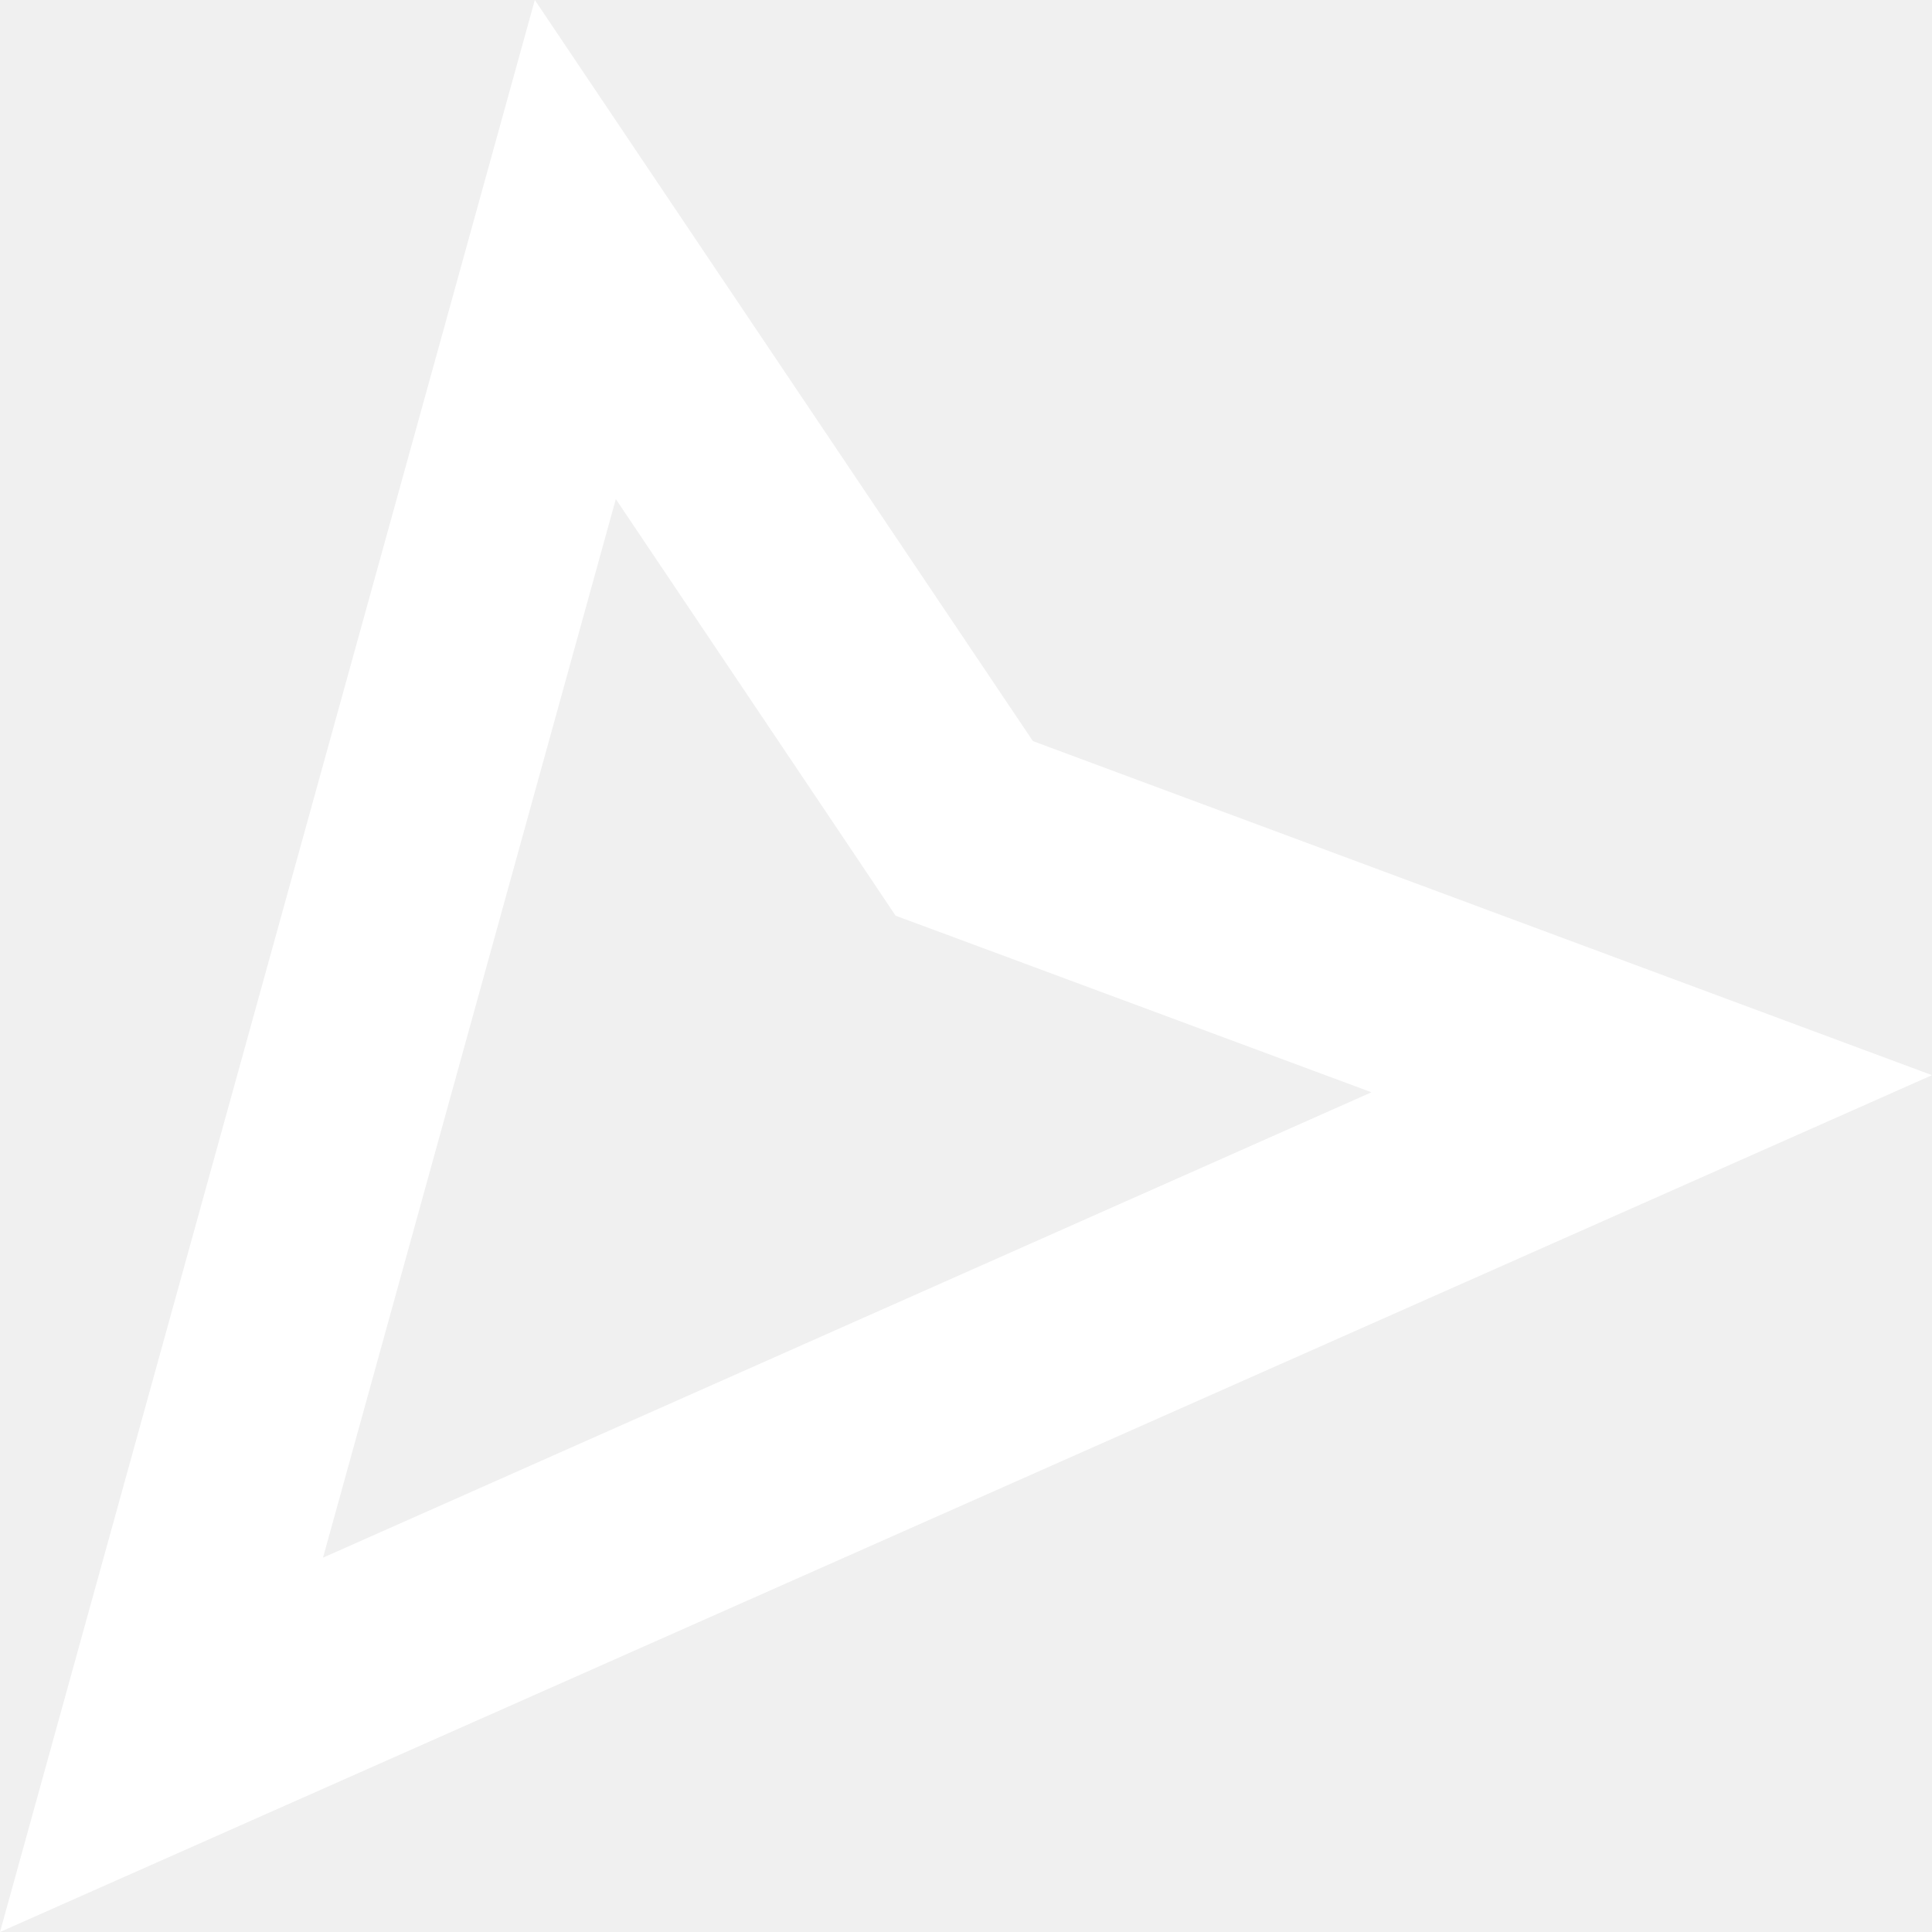
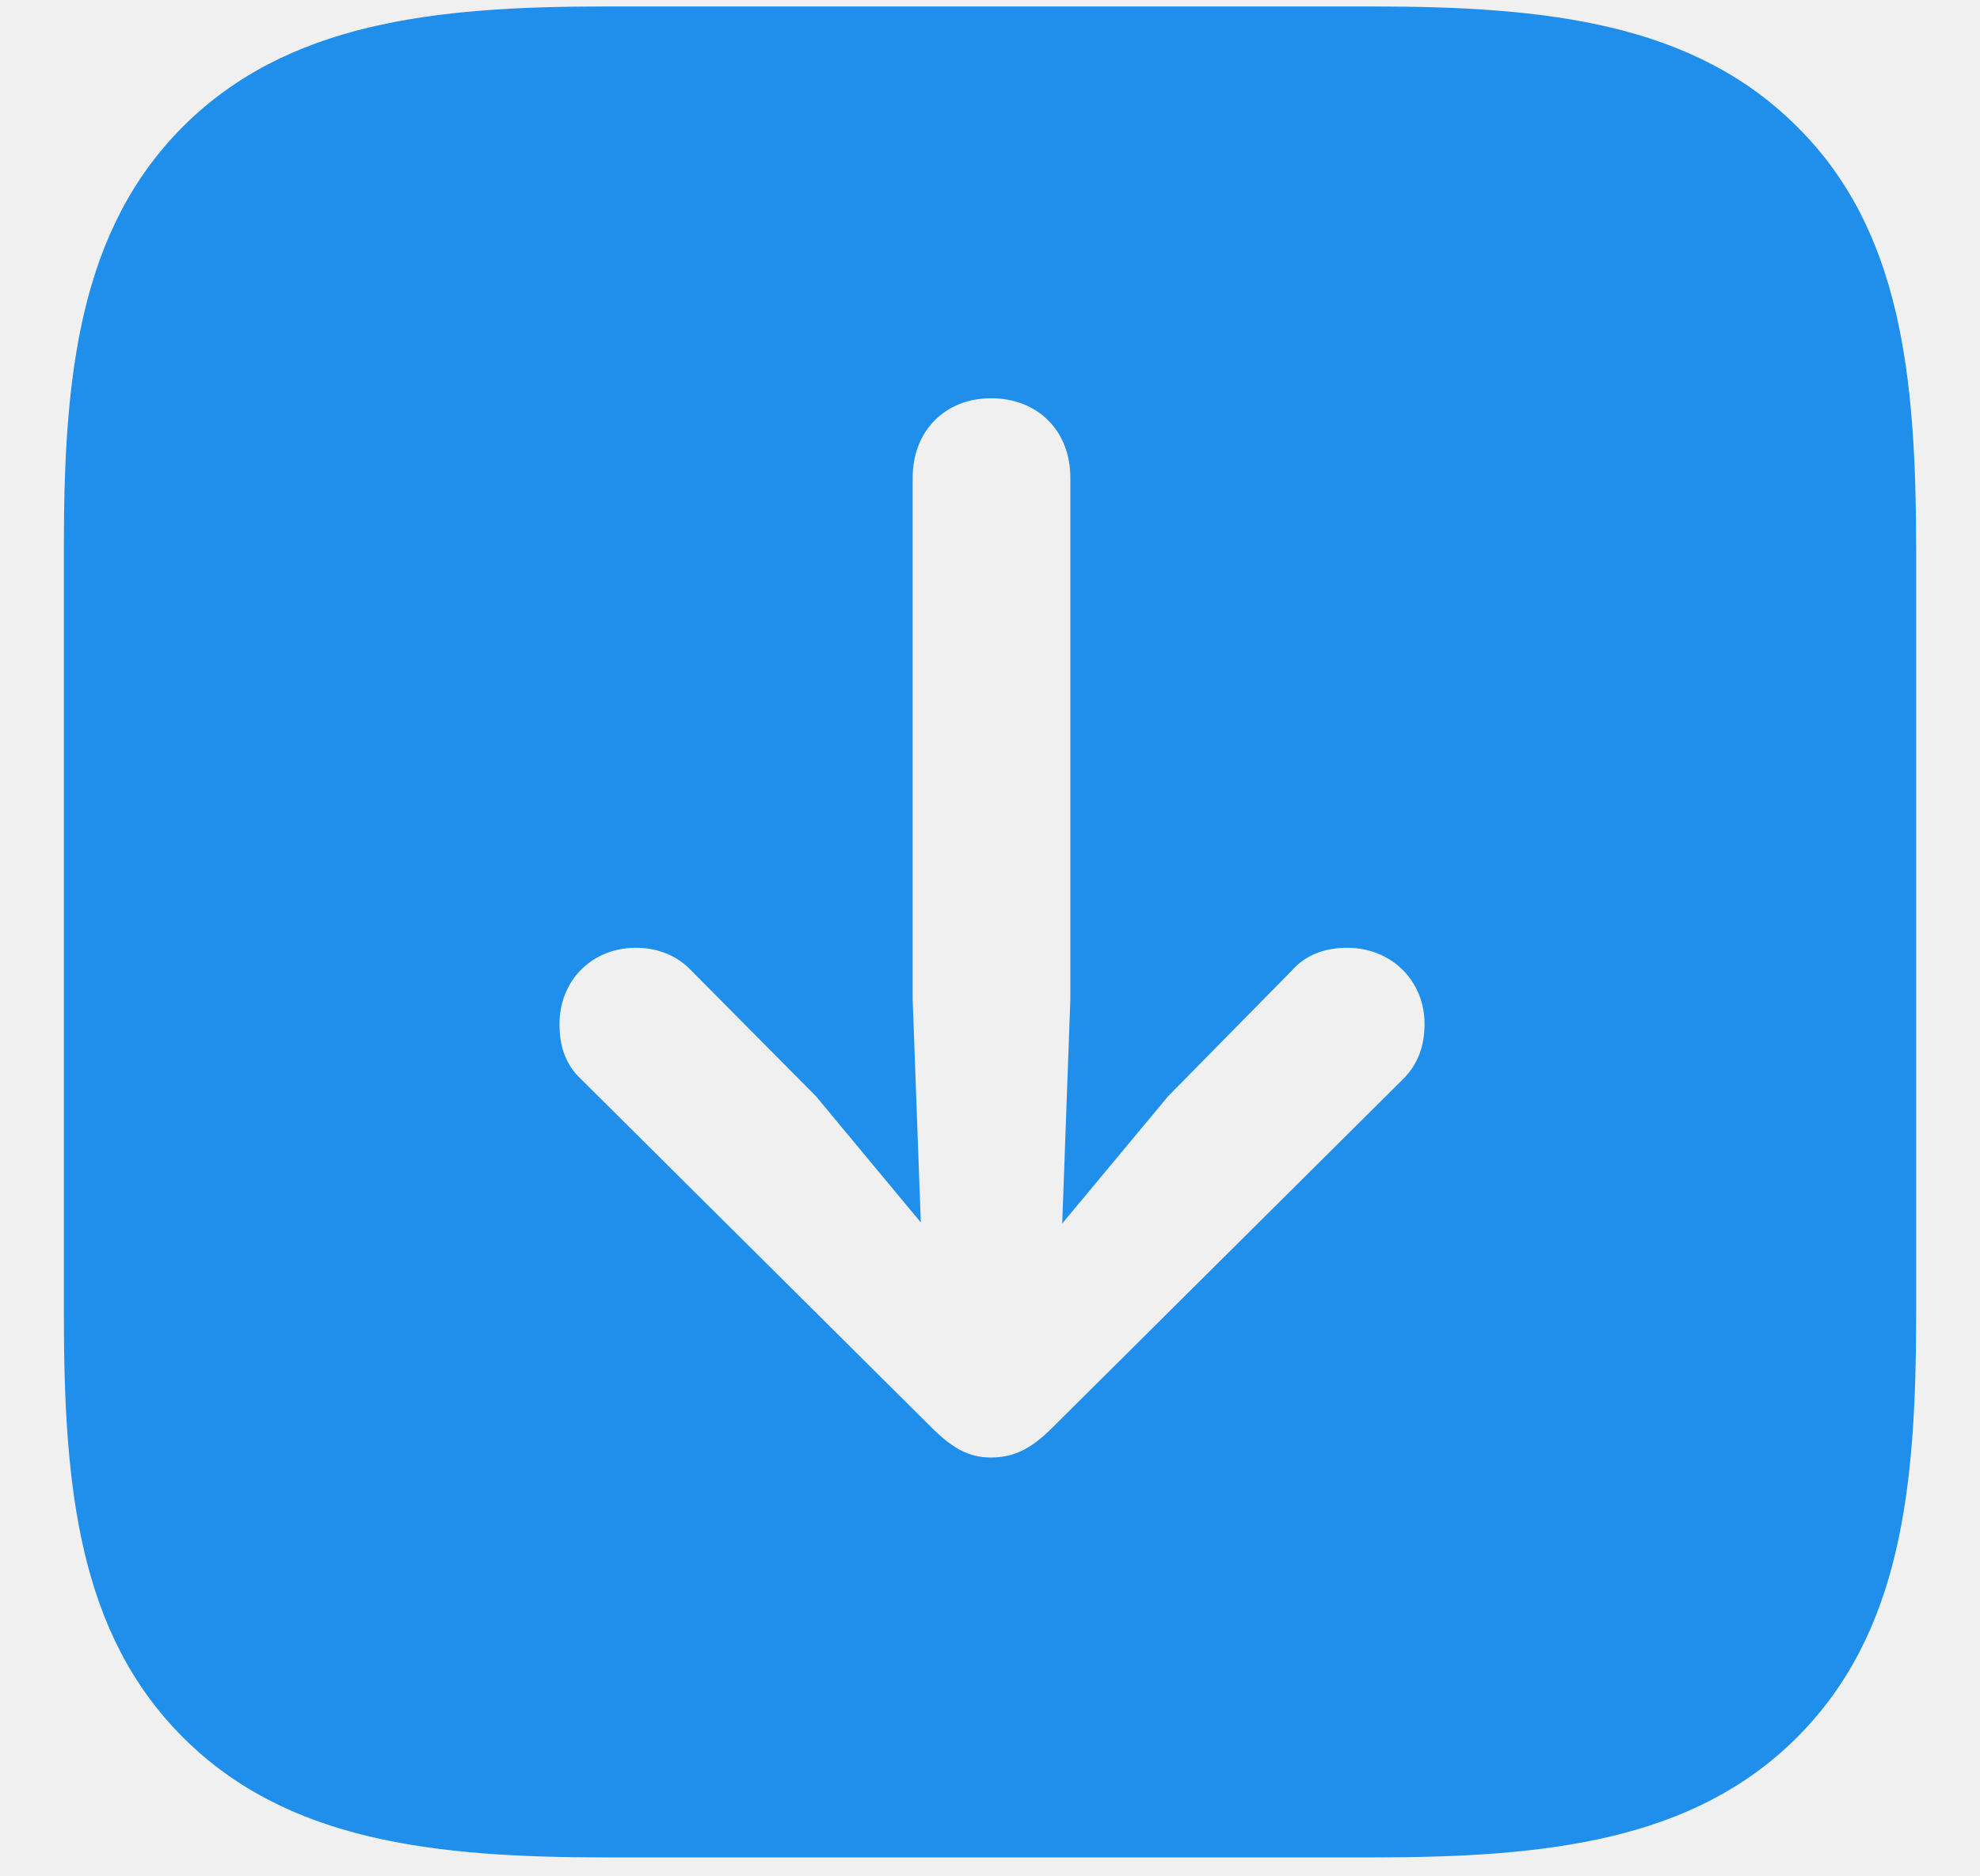
- <svg xmlns="http://www.w3.org/2000/svg" version="1.1" id="icons" x="0px" y="0px" viewBox="0 0 384 384" style="enable-background:new 0 0 384 384;" xml:space="preserve">
-   <style type="text/css">
- 	.st0{fill:#FFFFFF;}
- </style>
-   <path id="receive" class="st0" d="M64.2,309.6l58.2-210.4l48.1,71.6L178,182l12.7,4.7l81.9,30.4L64.2,309.6 M0,384l384-170.3  l-178.7-66.4L106.3,0L0,384L0,384z" />
+ <svg xmlns="http://www.w3.org/2000/svg" width="19" height="18" viewBox="0 0 19 18" fill="none">
+   <path d="M17.244 1.215C16.248 0.219 14.842 0.062 13.172 0.062H5.799C4.158 0.062 2.752 0.219 1.756 1.215C0.76 2.211 0.613 3.607 0.613 5.238V12.621C0.613 14.291 0.76 15.678 1.756 16.674C2.752 17.67 4.158 17.826 5.818 17.826H13.172C14.842 17.826 16.248 17.67 17.244 16.674C18.24 15.678 18.387 14.291 18.387 12.621V5.268C18.387 3.598 18.24 2.201 17.244 1.215ZM9.51 3.822C9.959 3.822 10.271 4.135 10.271 4.584V9.594L10.193 11.742L11.209 10.521L12.391 9.32C12.527 9.164 12.713 9.096 12.928 9.096C13.348 9.096 13.67 9.408 13.67 9.828C13.67 10.043 13.602 10.219 13.465 10.355L10.105 13.695C9.91 13.891 9.744 13.988 9.51 13.988C9.295 13.988 9.139 13.9 8.934 13.695L5.574 10.355C5.428 10.219 5.369 10.043 5.369 9.828C5.369 9.408 5.682 9.096 6.102 9.096C6.316 9.096 6.502 9.174 6.639 9.32L7.83 10.521L8.836 11.732L8.758 9.594V4.584C8.758 4.135 9.07 3.822 9.51 3.822Z" fill="#1F8FEB" />
</svg>
